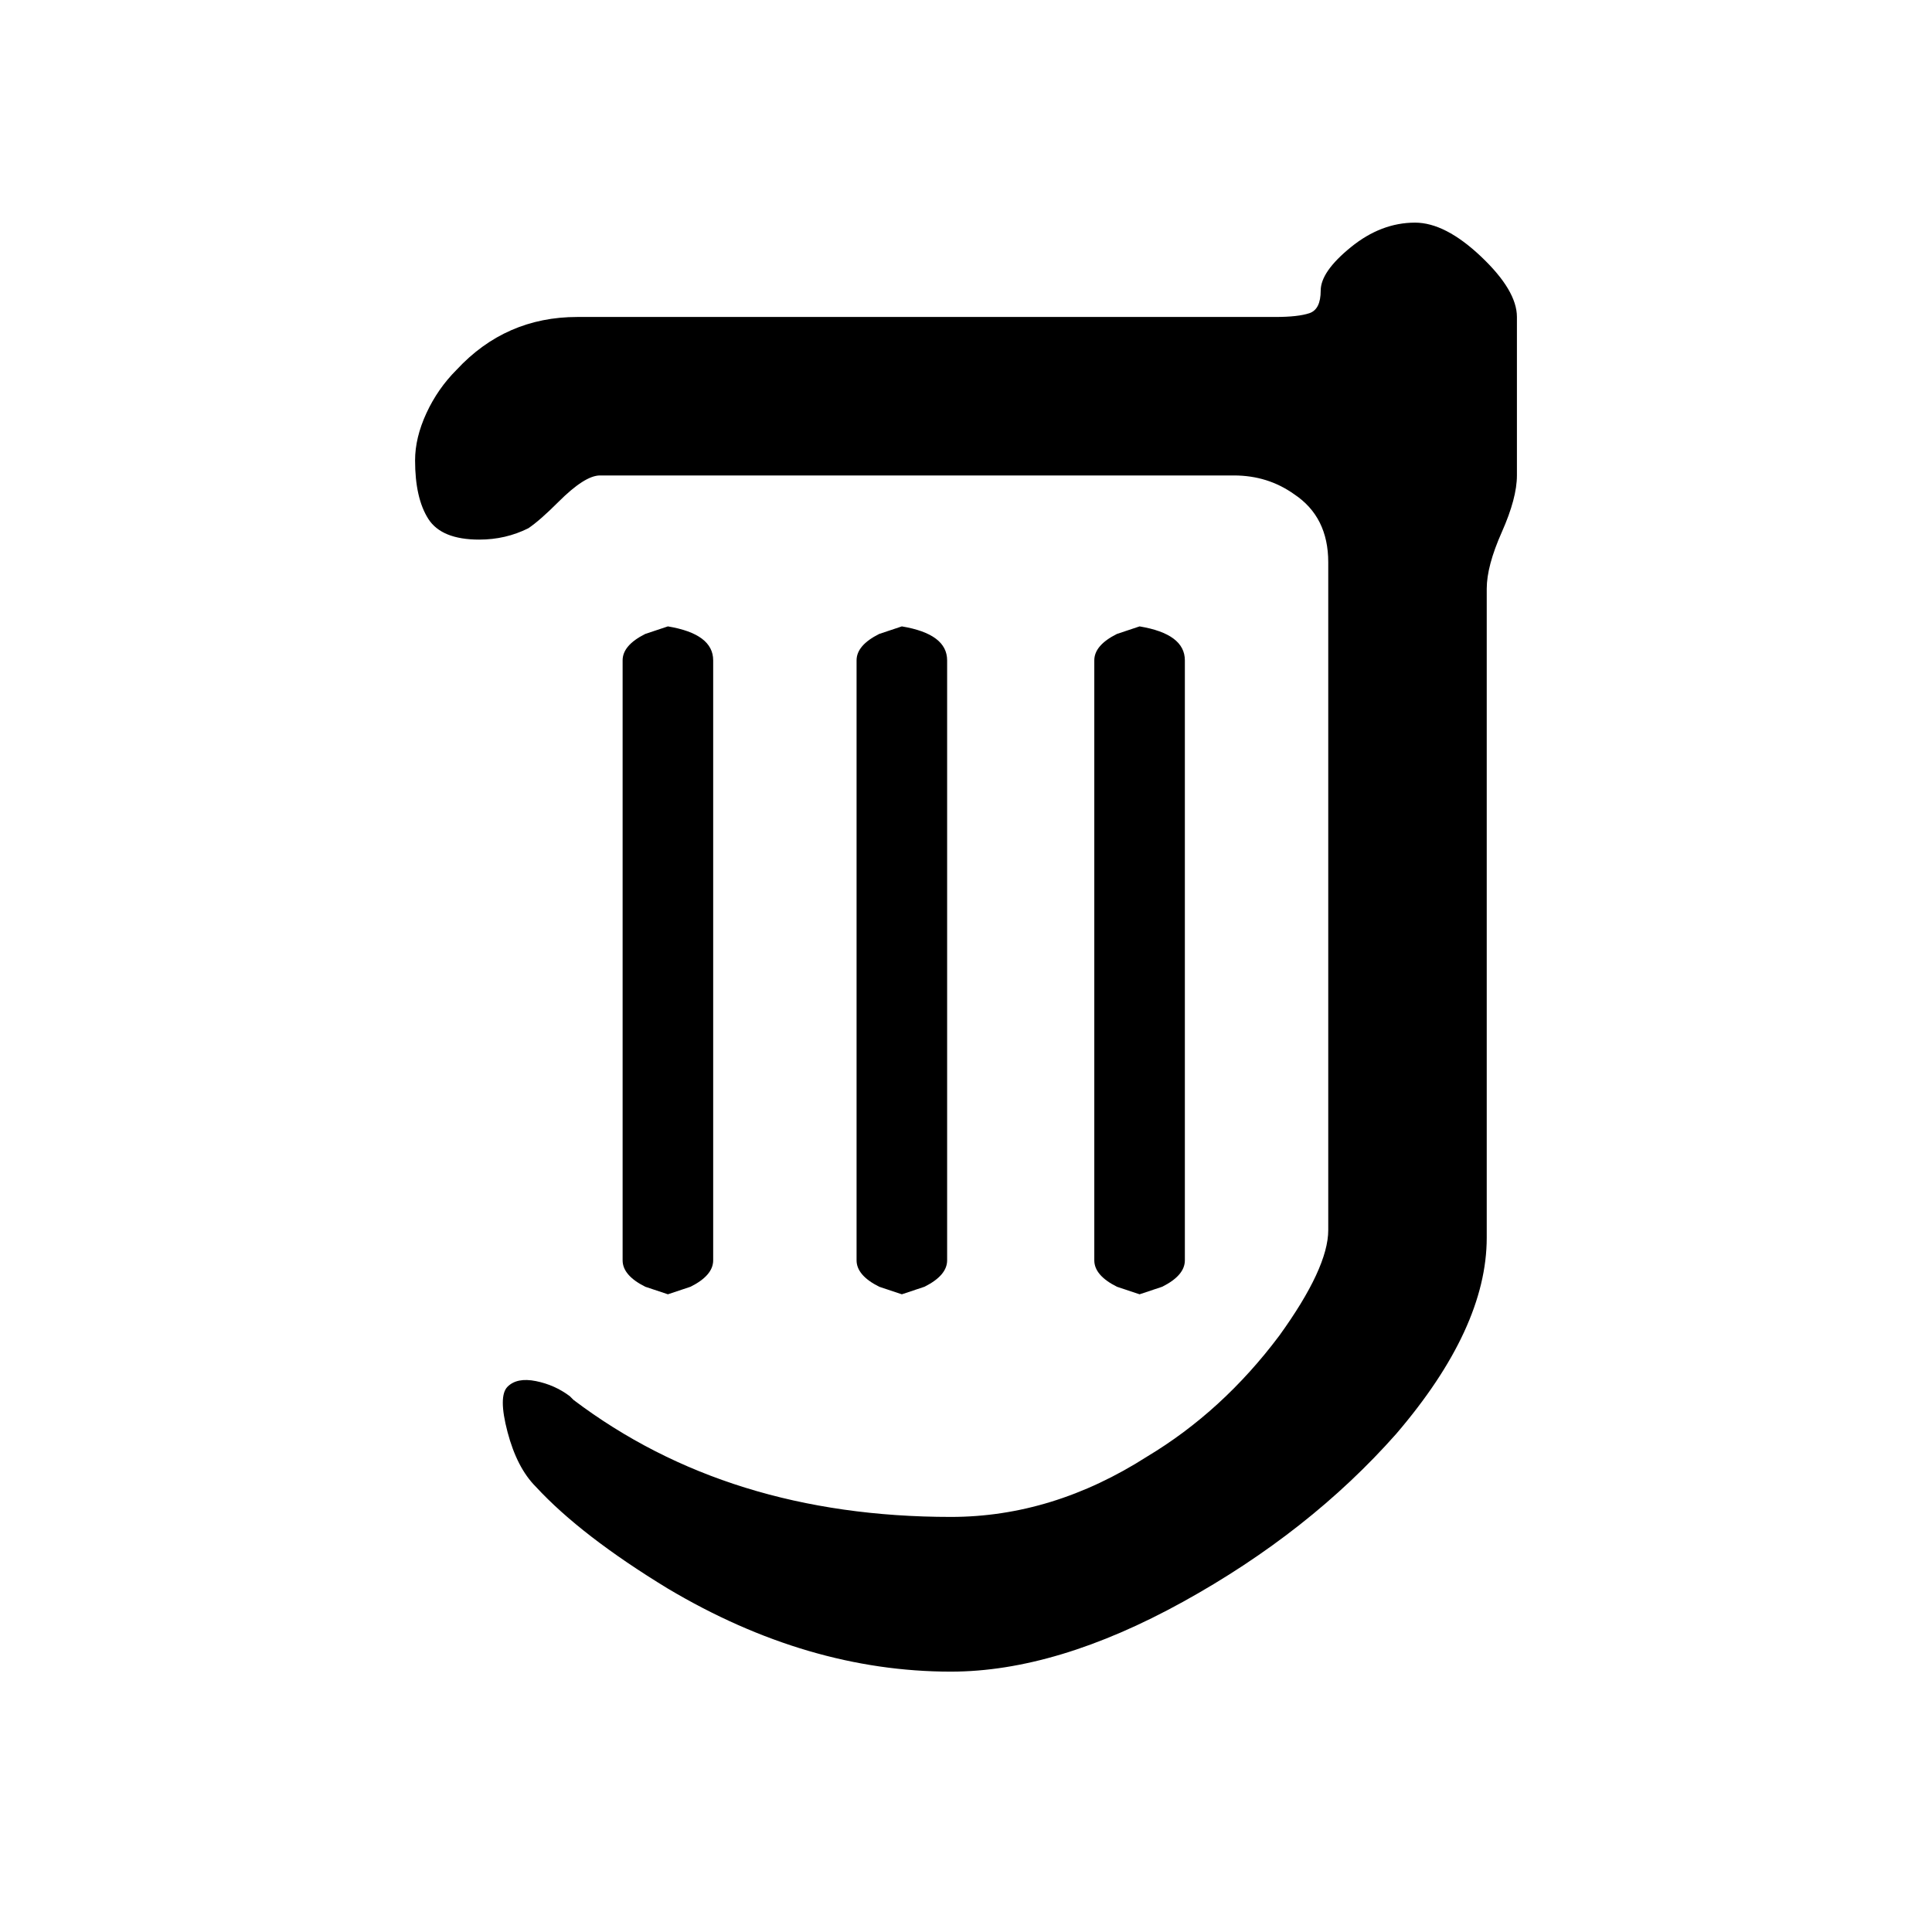
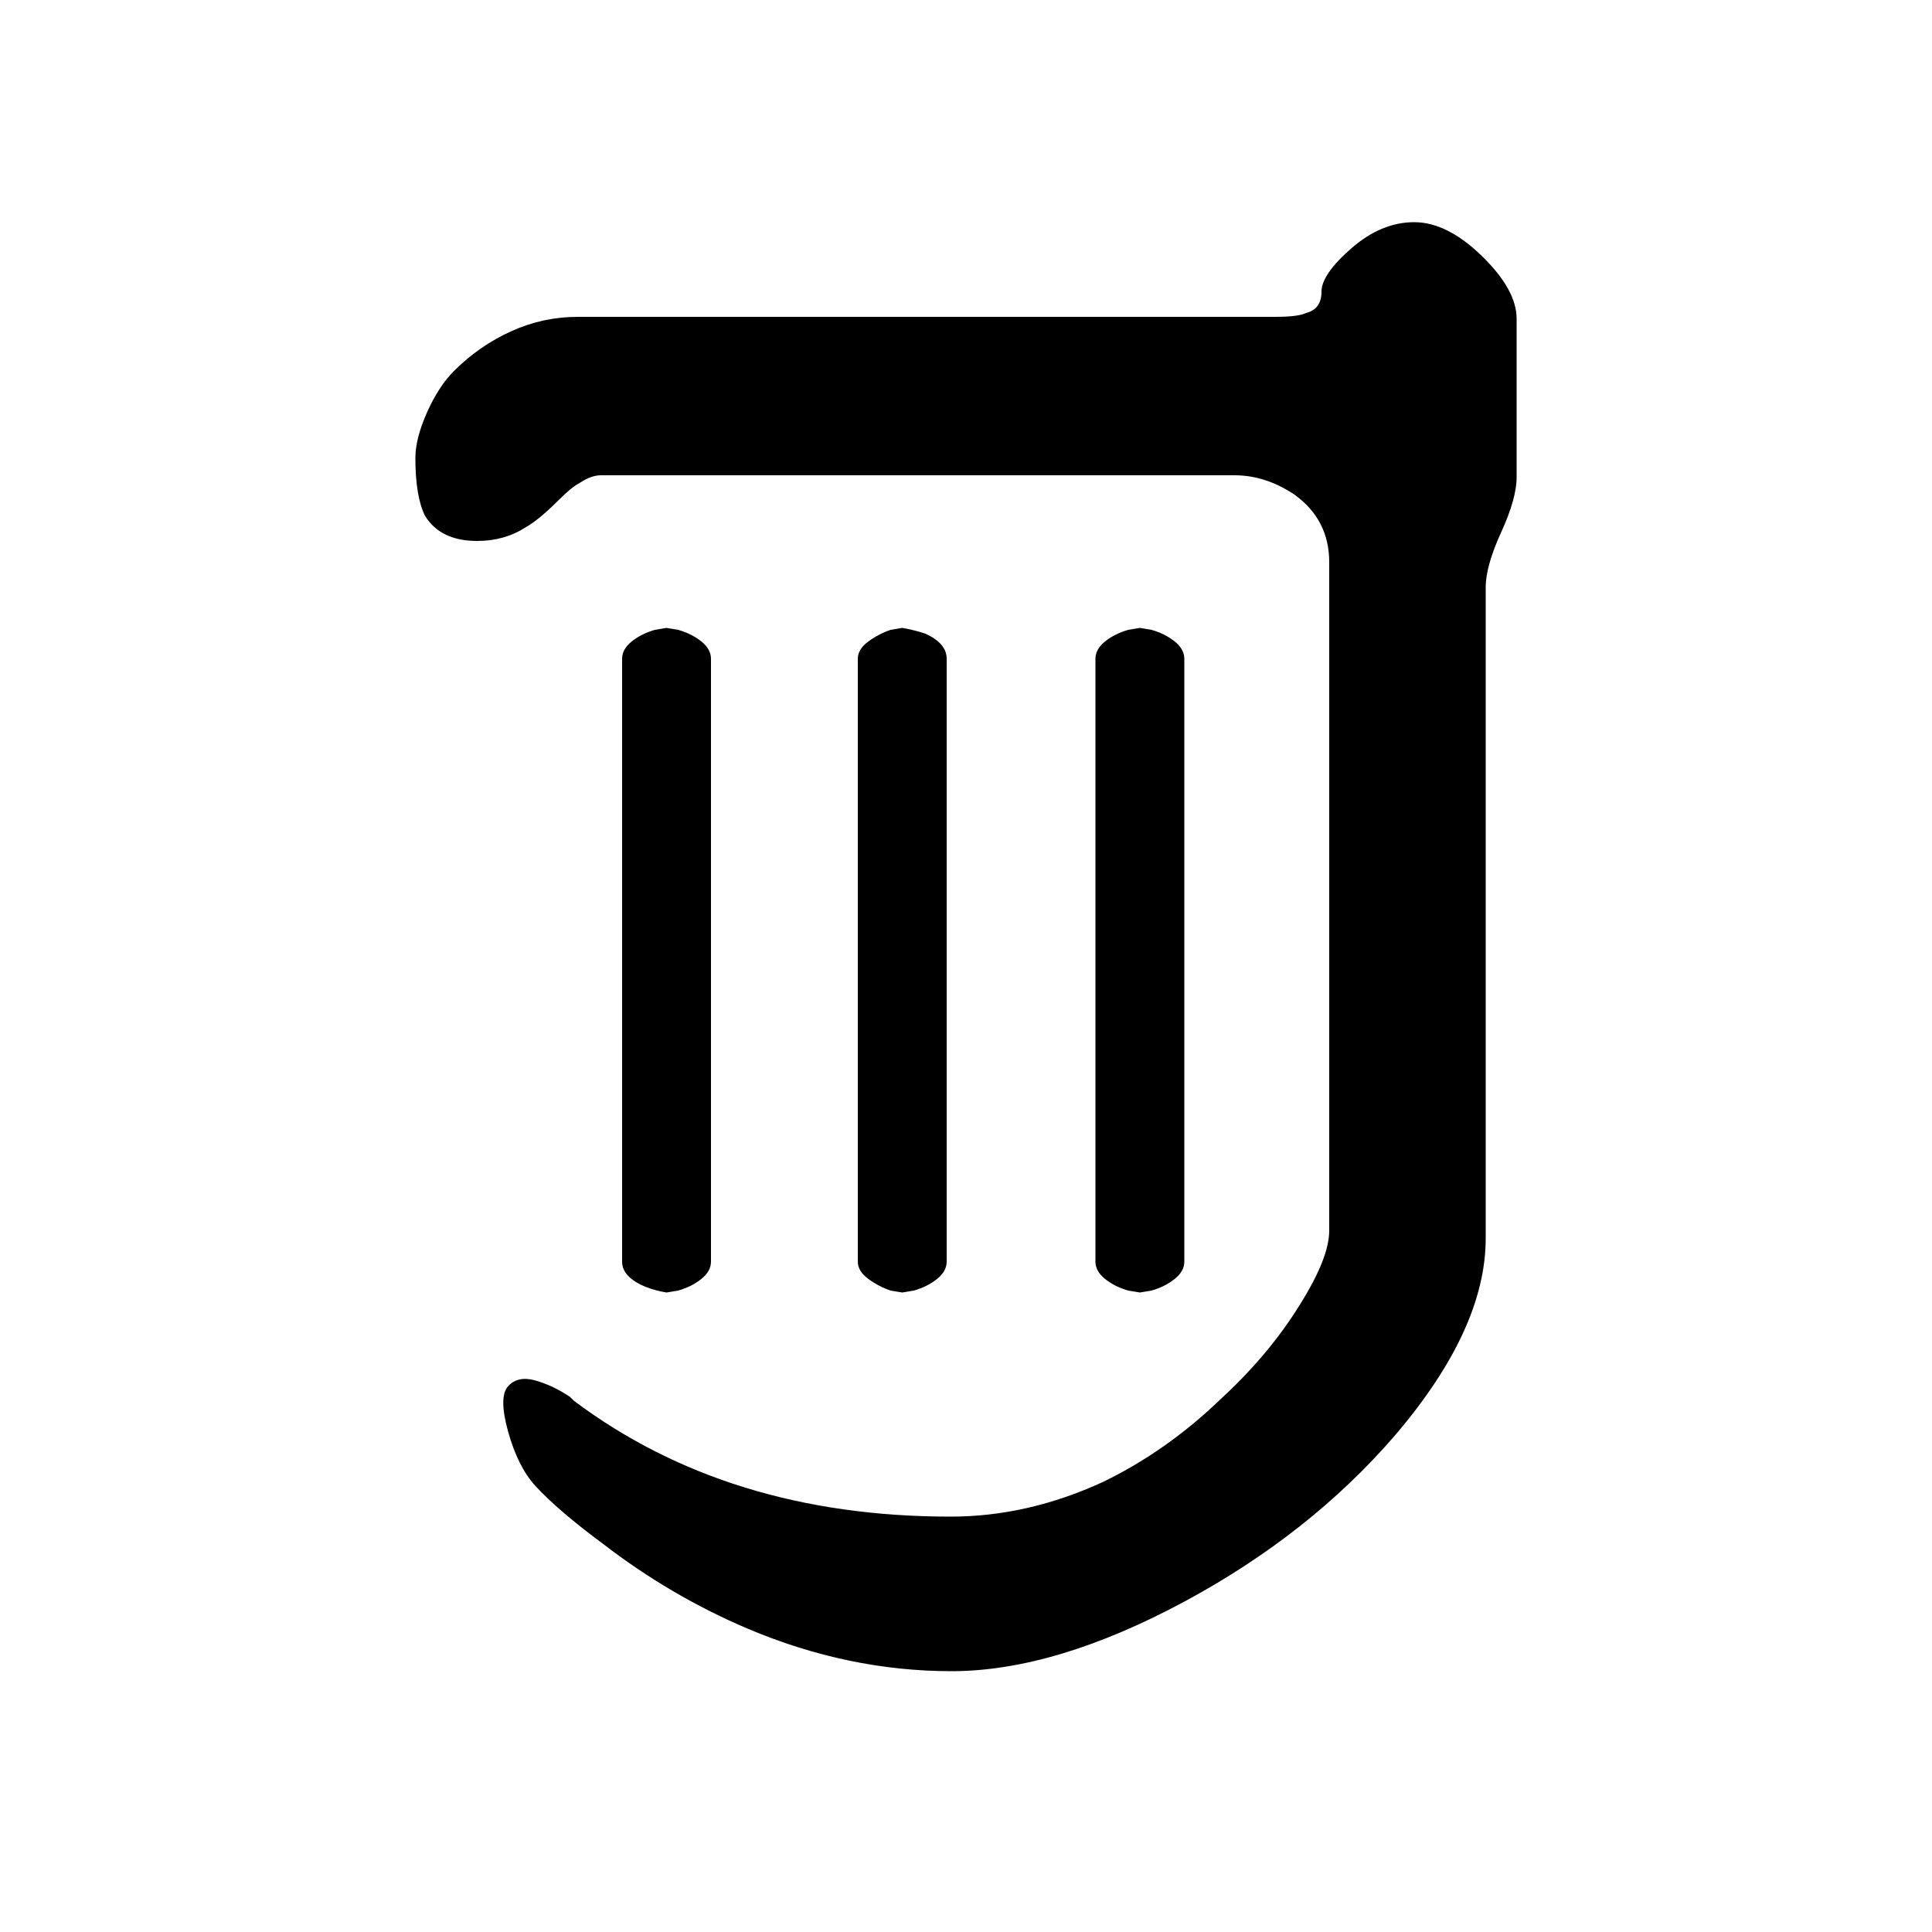
- <svg xmlns="http://www.w3.org/2000/svg" viewBox="0 0 512 512">
-   <path d="M189 334V175q0-7-12-9l-6 2q-6 3-6 7v159q0 4 6 7l6 2 6-2q6-3 6-7zm62 0V175q0-7-12-9l-6 2q-6 3-6 7v159q0 4 6 7l6 2 6-2q6-3 6-7zm63 0V175q0-7-12-9l-6 2q-6 3-6 7v159q0 4 6 7l6 2 6-2q6-3 6-7zm61-275q-9 0-17 6.5T350 77t-3 6-9 1H153q-19 0-32 14-5 5-8 11.5t-3 12.5q0 10 3.5 15.5T127 143q7 0 13-3 3-2 8-7 7-7 11-7h168q9 0 16 5 9 6 9 18v177q0 10-13 28-15 20-35 32-25 16-52 16-59 0-100-31l-1-1q-4-3-9-4t-7.5 1.5 0 12T142 394q12 13 35 27 37 22 75 22 28 0 61.5-18.5T370 380q24-28 24-52V156q0-6 4-15t4-15V84q0-7-9.5-16T375 59z" />
+ <svg xmlns="http://www.w3.org/2000/svg" viewBox="0 0 1000 1000">
+   <path d="M368 653V341q0-5-5-9t-12-6l-6-1-6 1q-7 2-12 6t-5 9v312q0 8 12 13 5 2 11 3l6-1q7-2 12-6t5-9zm122 0V341q0-8-11-13-6-2-12-3l-6 1q-6 2-11.5 6t-5.5 9v312q0 5 5.5 9t11.5 6l6 1 6-1q7-2 12-6t5-9zm123 0V341q0-5-5-9t-12-6l-6-1-6 1q-7 2-12 6t-5 9v312q0 5 5 9t12 6l6 1 6-1q7-2 12-6t5-9zm119-538q-17 0-32.5 13.5T684 151t-8 11q-4 2-16 2H299q-18 0-34.5 7.5T235 192q-8 8-14 21.5t-6 23.5q0 20 5 30 8 13 27 13 14 0 25-7 7-4 17-14 7-7 11-9 6-4 11-4h328q16 0 31 10 18 13 18 35v346q0 14-15 38-16 26-41 49-28 27-61 43-39 18-79 18-115 0-195-60l-2-2q-9-6-18-8.5t-14 3 0 23.5 14 28q12 13 35 30 35 27 75 44 52 22 105.5 22T613 829q65-35 109-86 47-55 47-102V304q0-11 8-28.5t8-28.5v-82q0-15-18-32.5T732 115z" />
</svg>
